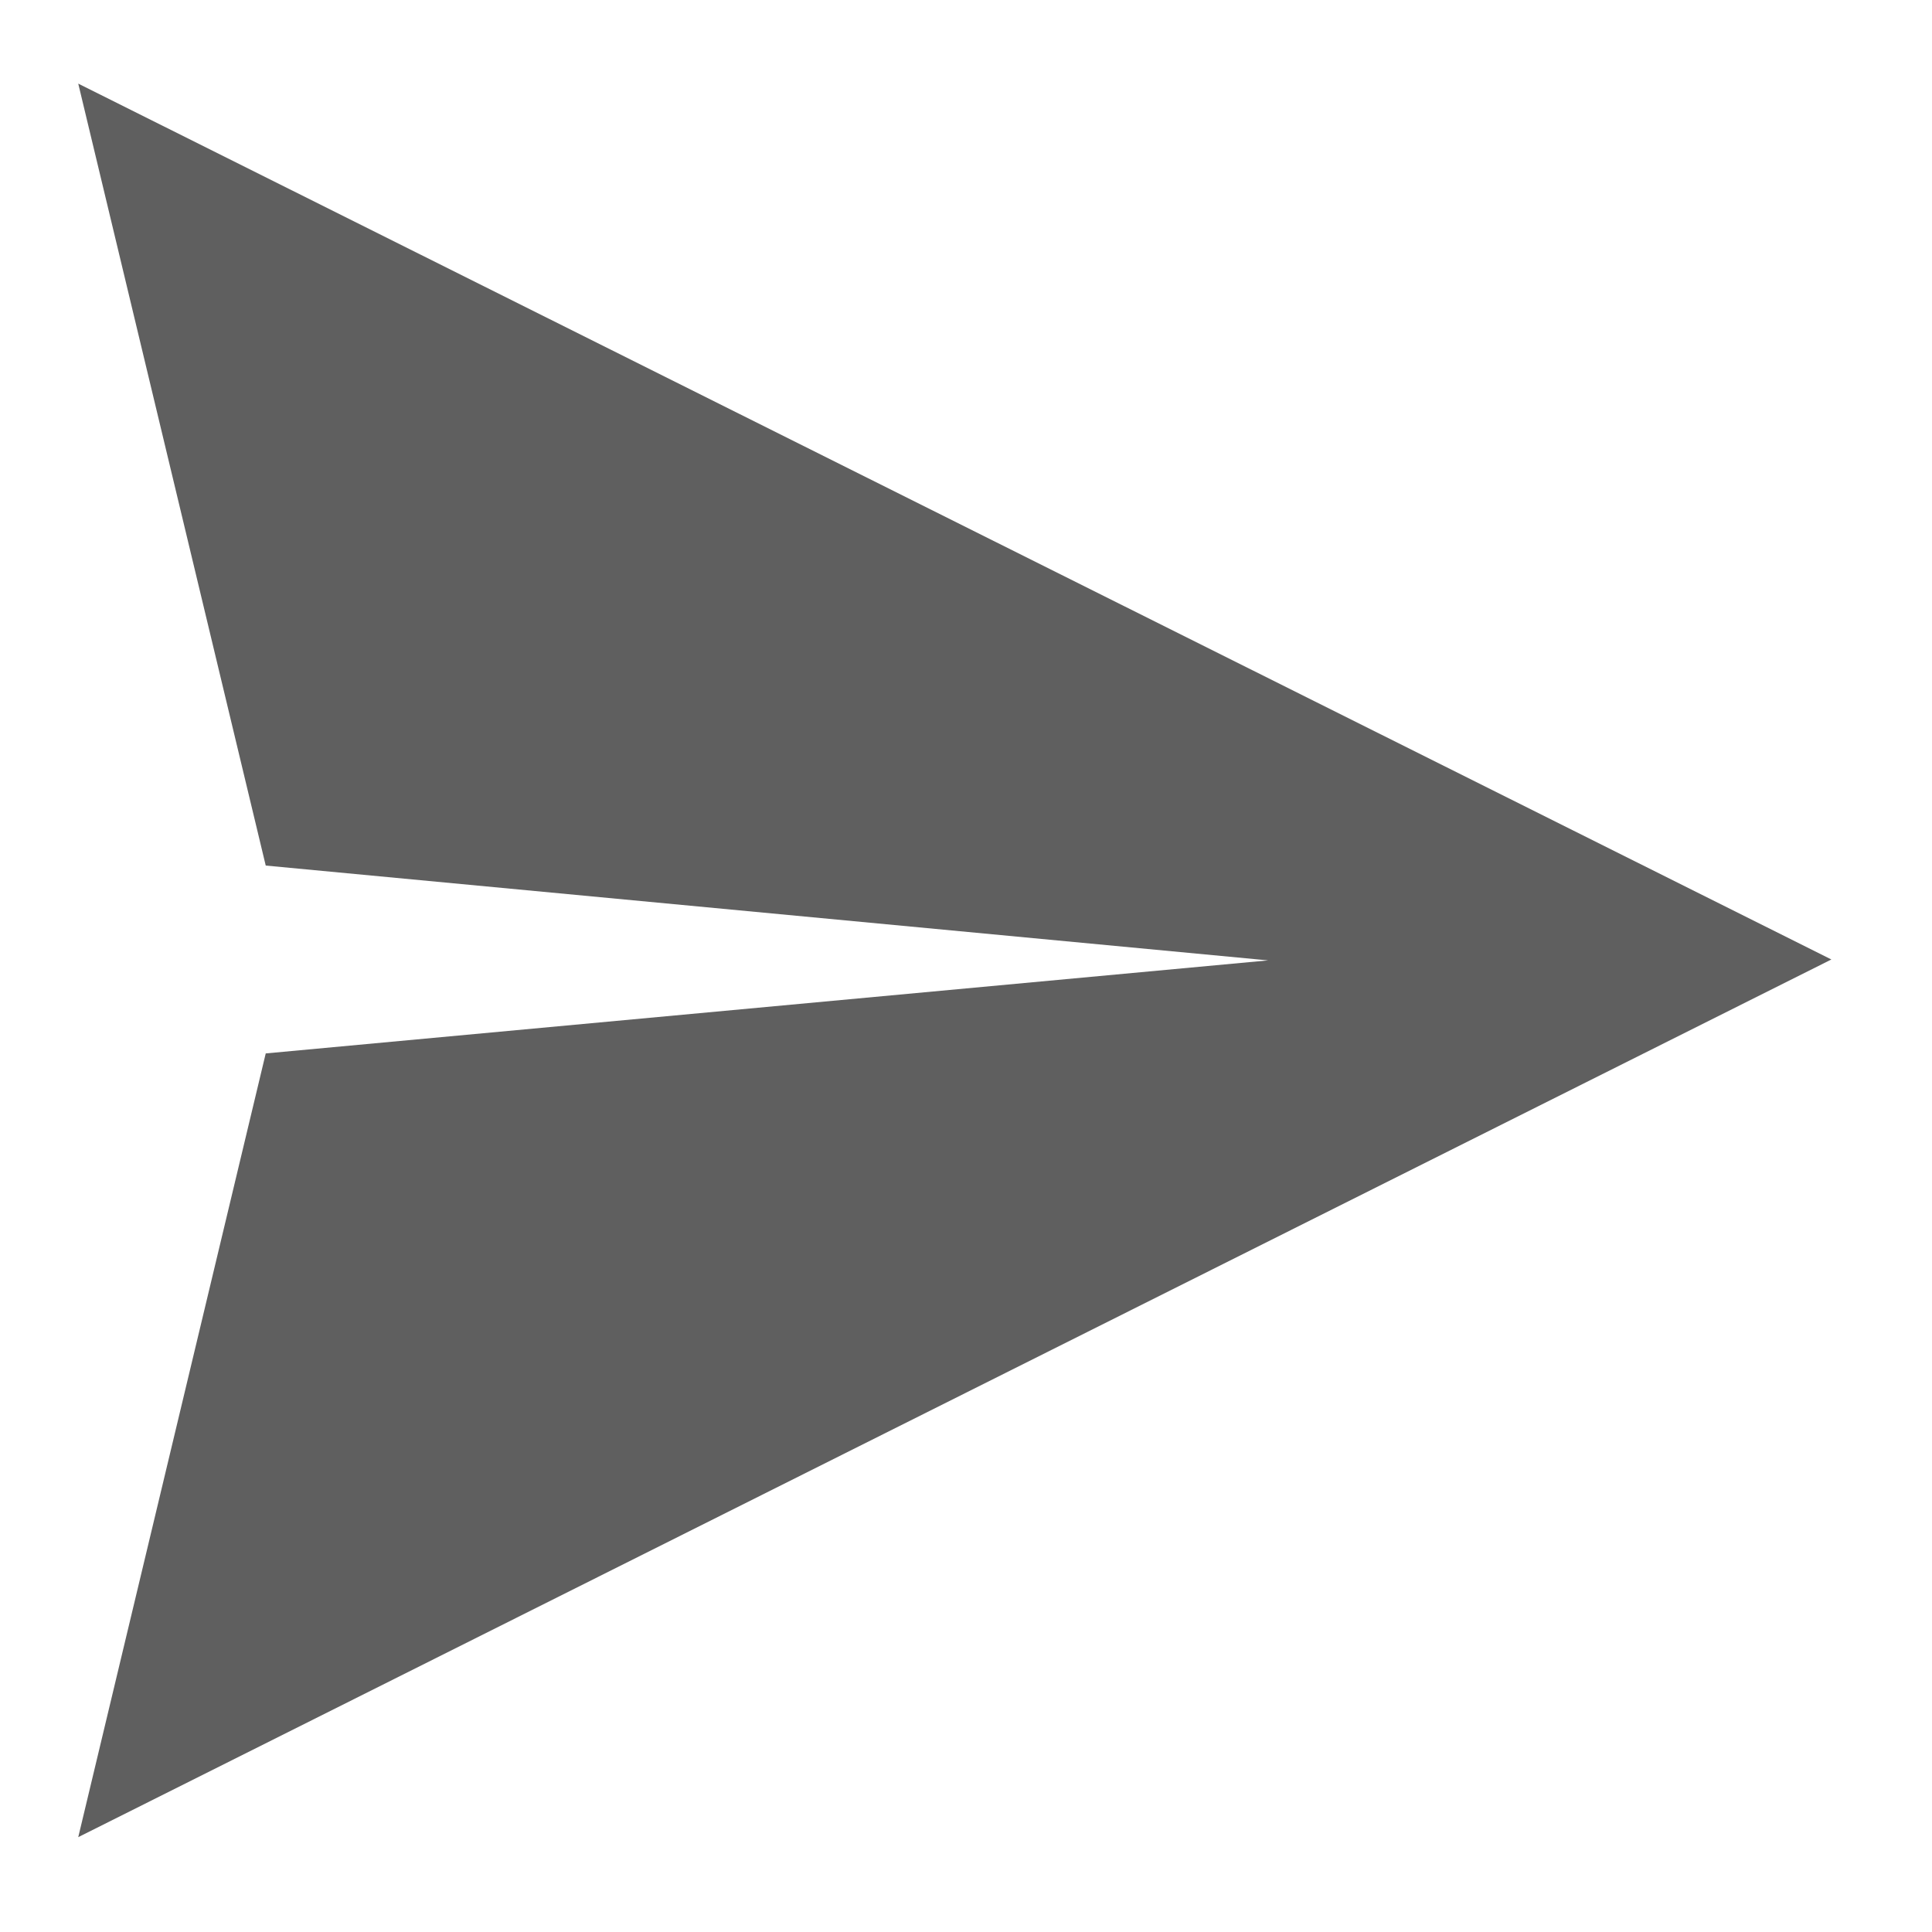
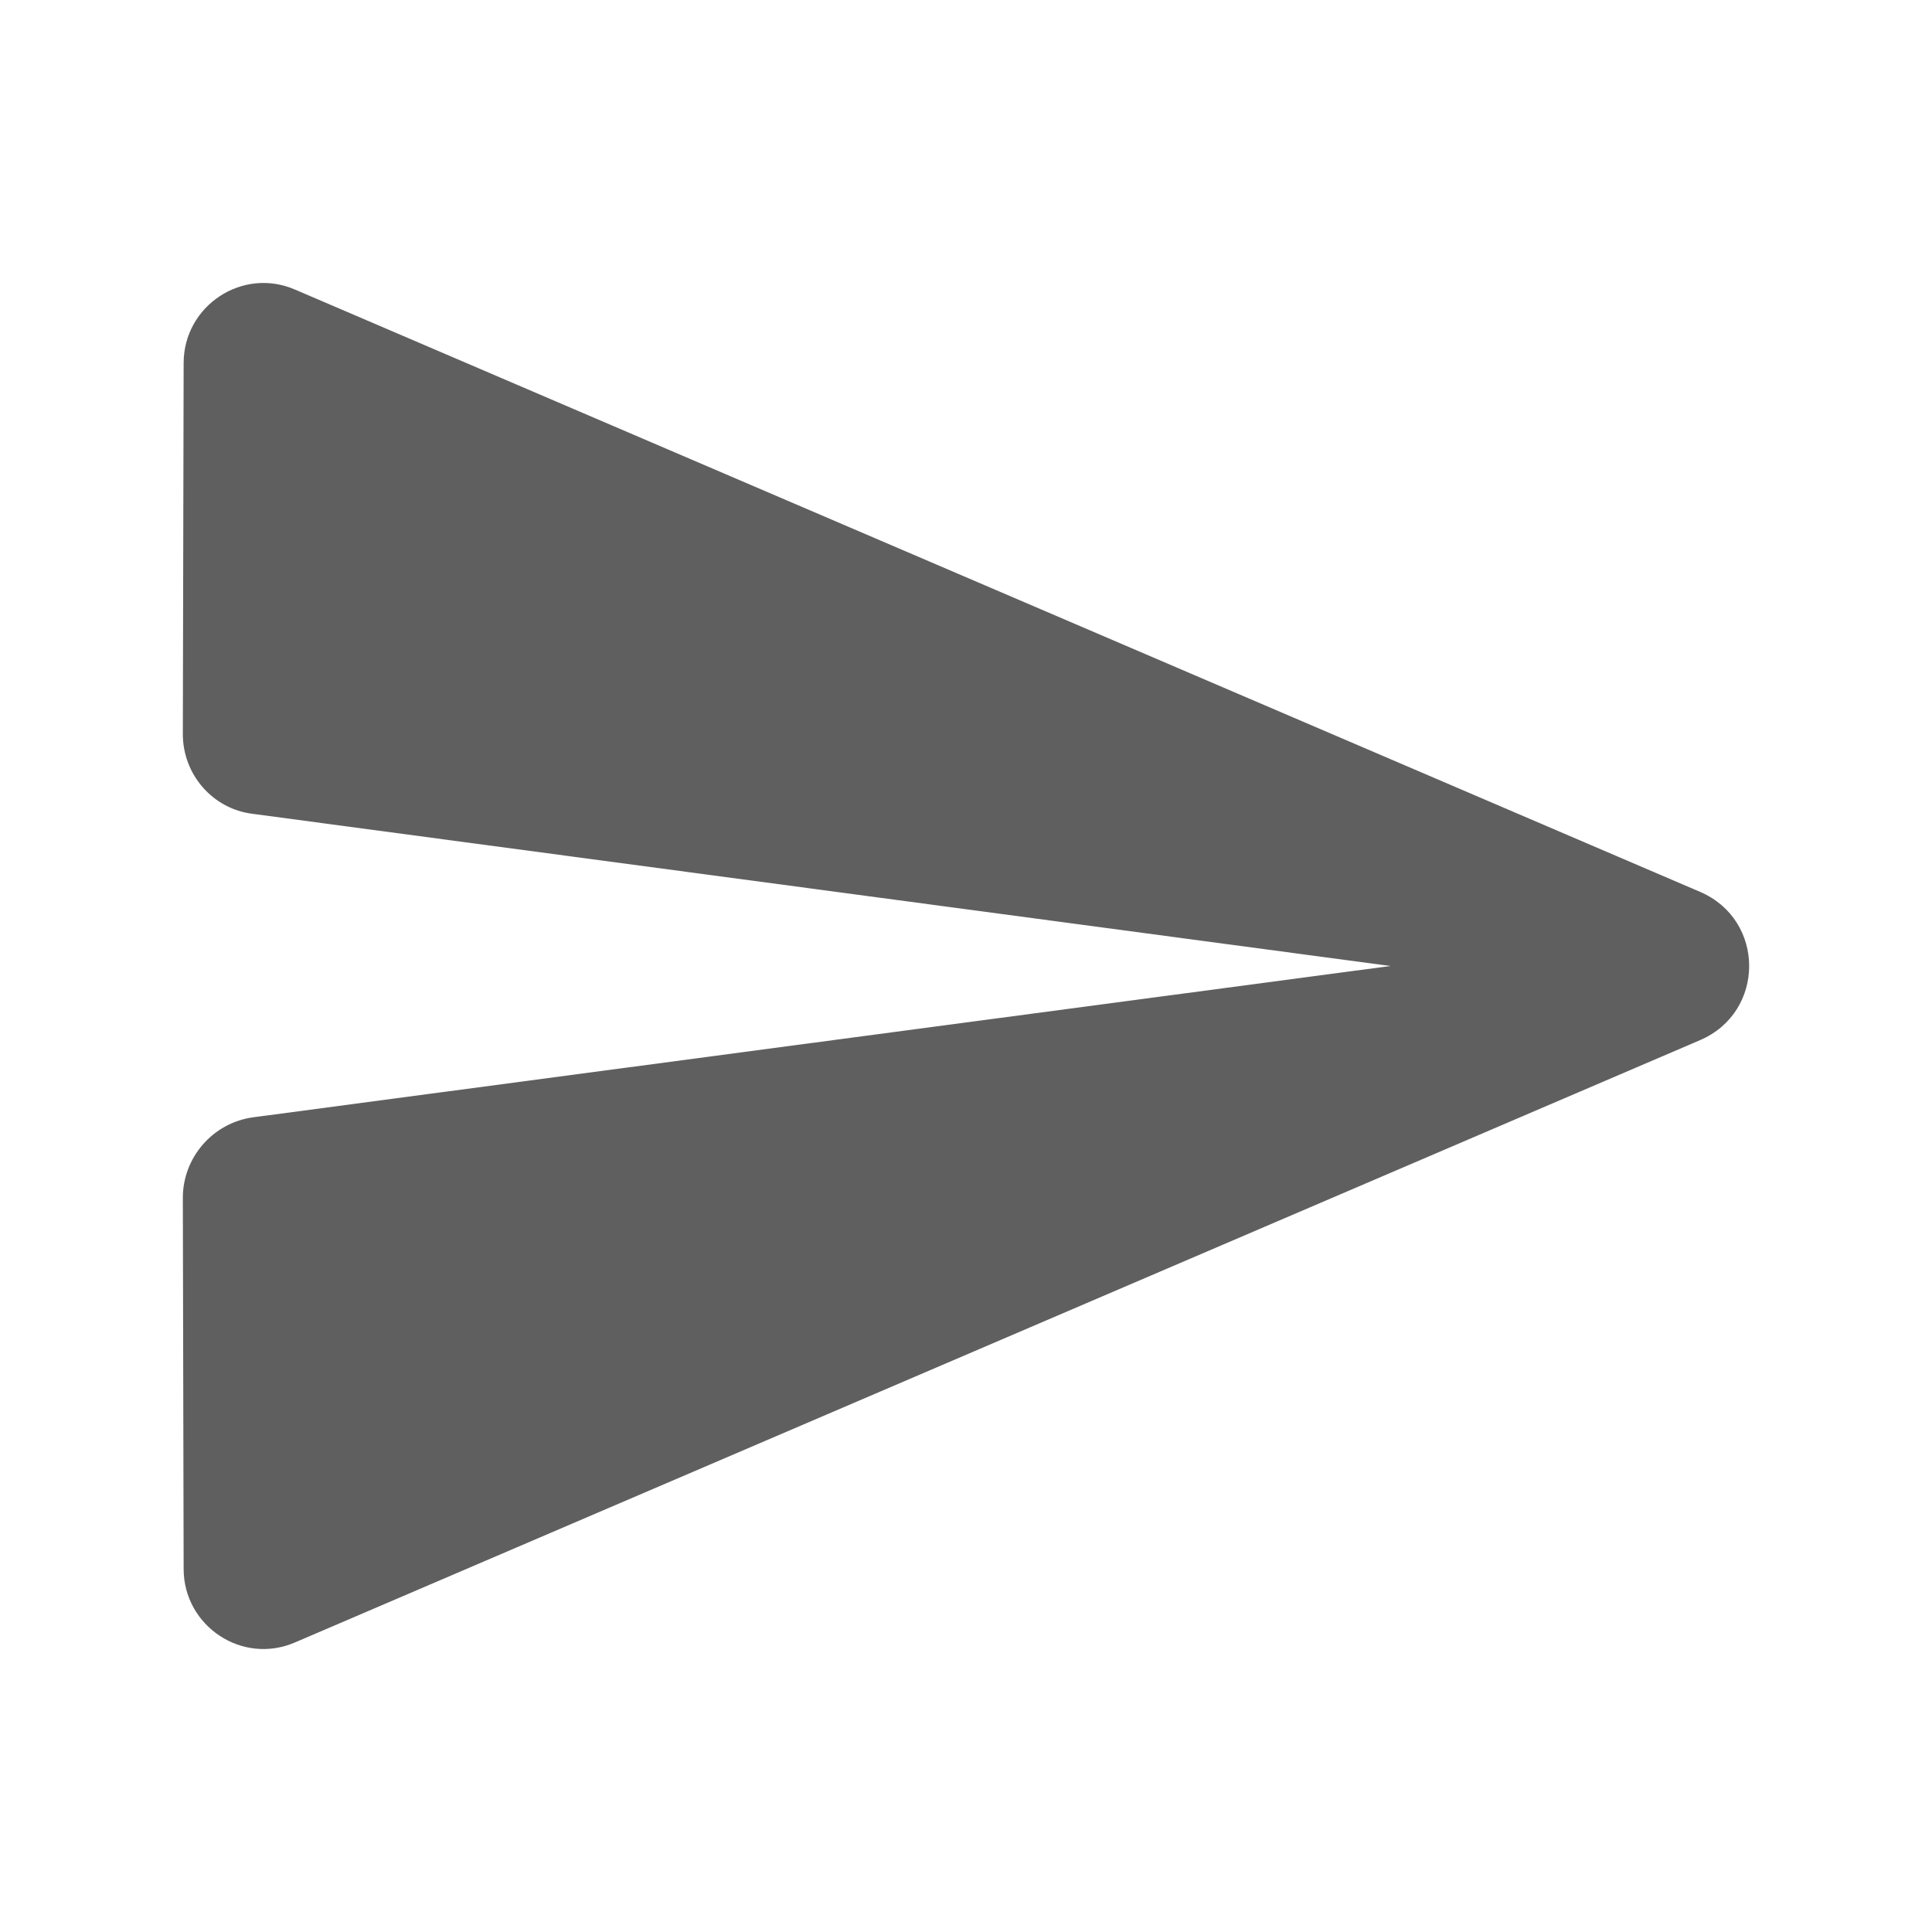
<svg xmlns="http://www.w3.org/2000/svg" id="svg3621" version="1.1" width="96" height="96">
  <defs id="defs3625" />
-   <path style="fill:#000000;fill-opacity:0.627;stroke:none" d="M 3.888,4.155 91,47.676 3.888,91.287 13.204,52.344 63.013,47.721 13.204,43.009 Z" id="path3633" />
+   <path d="m 14.685,81.6 69.8,-29.92 c 3.24,-1.4 3.24,-5.96 0,-7.36 L 14.685,14.4 c -2.64,-1.16 -5.56,0.8 -5.56,3.64 l -0.04,18.44 c 0,2 1.48,3.72 3.48,3.96 l 56.52,7.56 -56.52,7.52 c -2,0.28 -3.48,2 -3.48,4 l 0.04,18.44 c 0,2.84 2.92,4.8 5.56,3.64 z" id="path2017" style="fill:#000000;fill-opacity:0.627;stroke-width:2" />
</svg>
